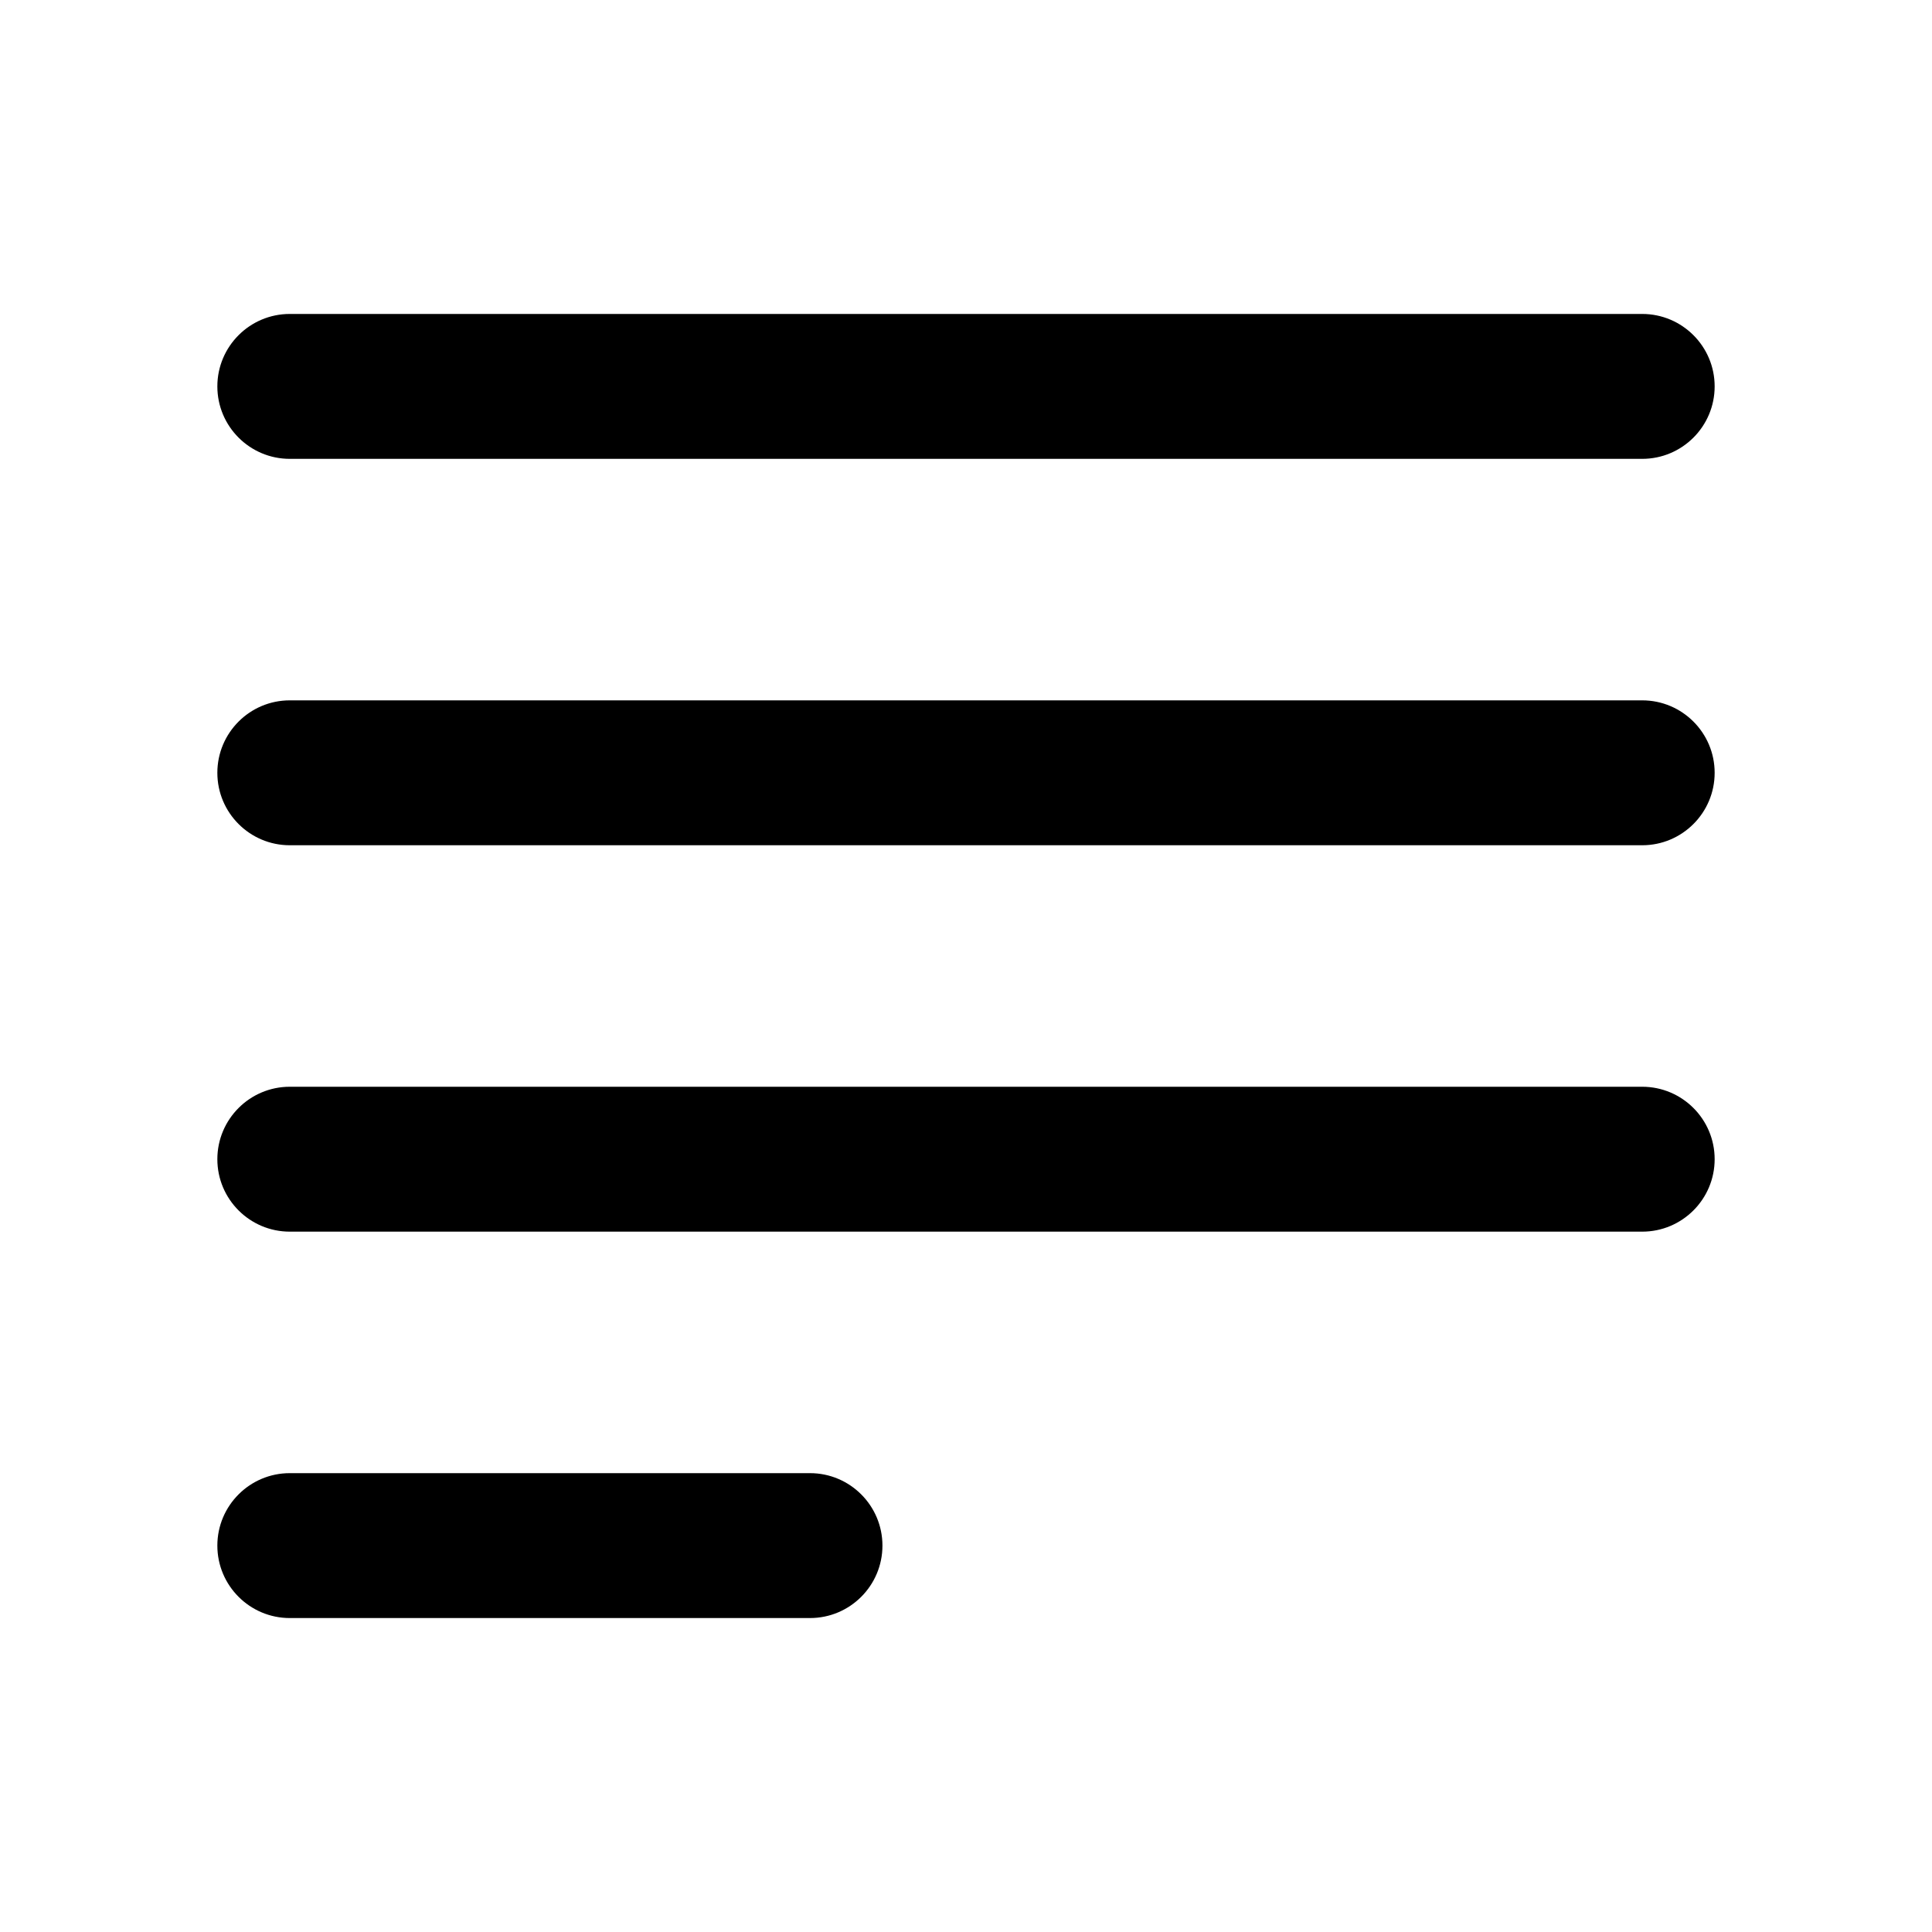
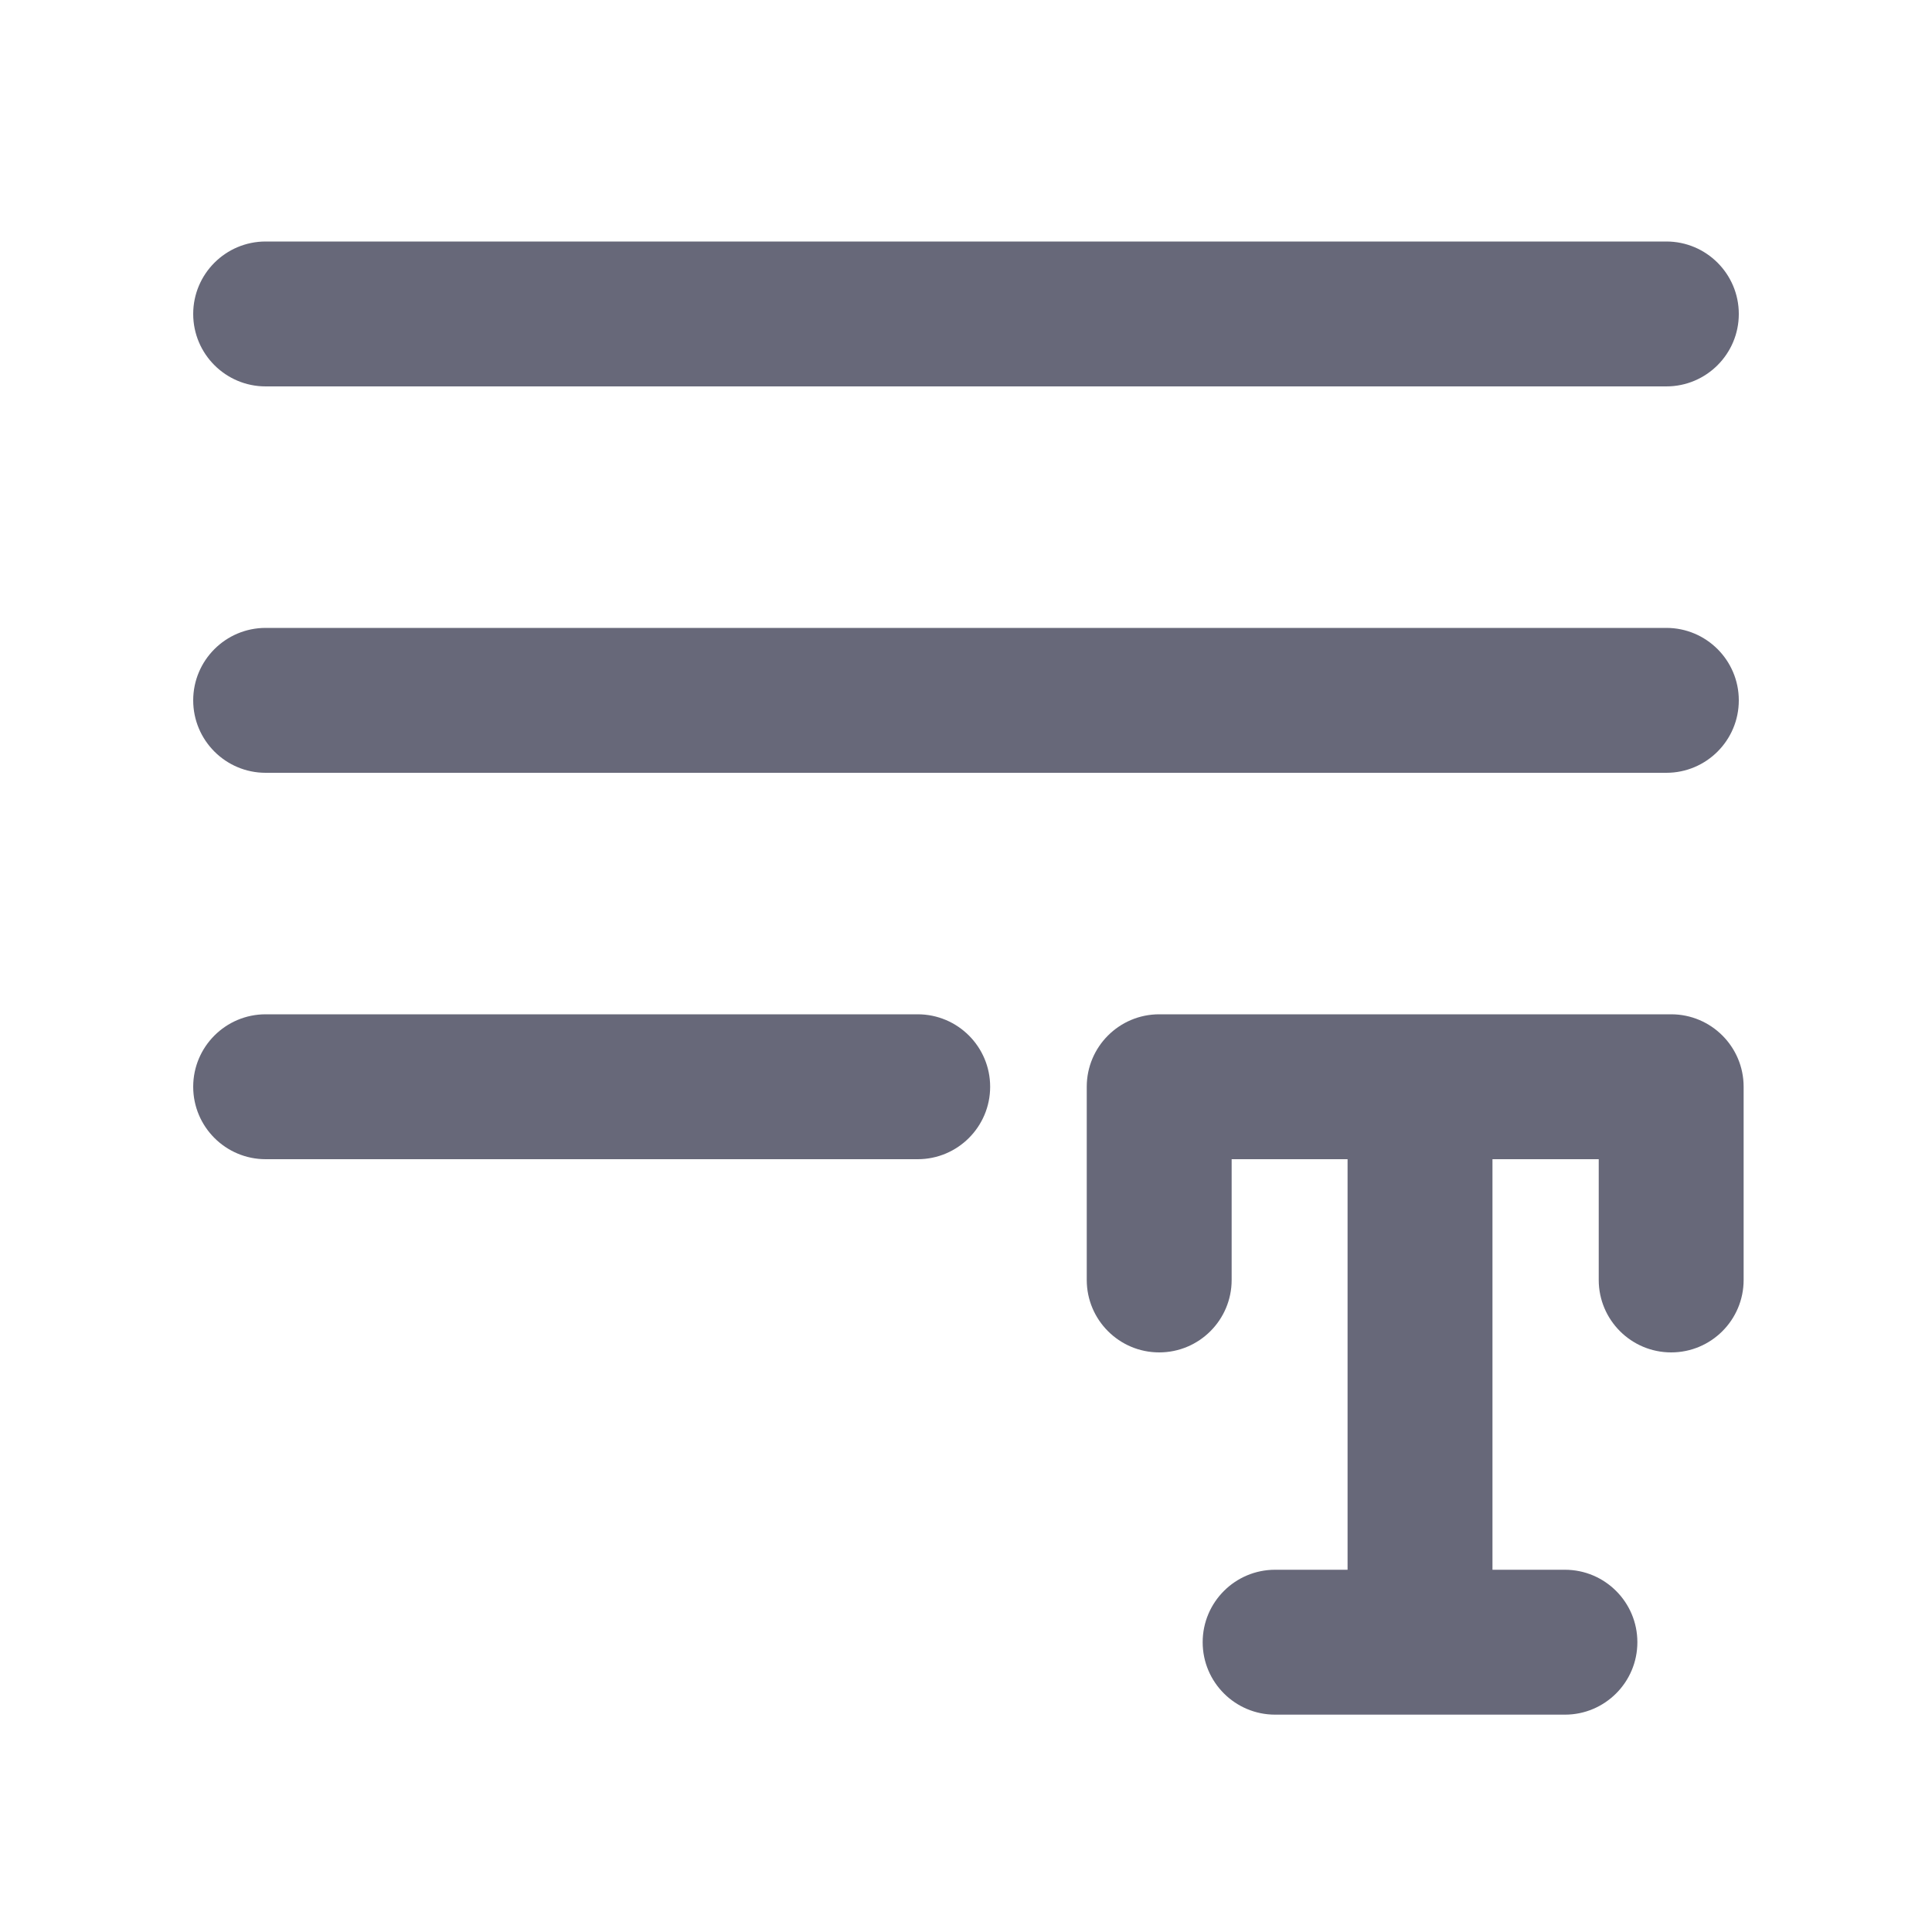
<svg xmlns="http://www.w3.org/2000/svg" width="20" height="20" viewBox="0 0 20 20" fill="none">
-   <path fill-rule="evenodd" clip-rule="evenodd" d="M2.25 4C2.25 3.586 2.586 3.25 3 3.25H17C17.414 3.25 17.75 3.586 17.75 4C17.75 4.414 17.414 4.75 17 4.75H3C2.586 4.75 2.25 4.414 2.25 4ZM3 7.25C2.586 7.25 2.25 7.586 2.25 8C2.25 8.414 2.586 8.75 3 8.75H17C17.414 8.75 17.75 8.414 17.75 8C17.75 7.586 17.414 7.25 17 7.25H3ZM3 11.25C2.586 11.25 2.25 11.586 2.25 12C2.25 12.414 2.586 12.75 3 12.75H17C17.414 12.75 17.75 12.414 17.75 12C17.75 11.586 17.414 11.25 17 11.25H3ZM3 15.25C2.586 15.25 2.25 15.586 2.25 16C2.25 16.414 2.586 16.75 3 16.75H8.385C8.799 16.75 9.135 16.414 9.135 16C9.135 15.586 8.799 15.25 8.385 15.25H3Z" fill="currentColor" />
+   <path fill-rule="evenodd" clip-rule="evenodd" d="M2 3.25C2 2.836 2.336 2.5 2.75 2.5H17.25C17.664 2.5 18 2.836 18 3.25C18 3.664 17.664 4 17.25 4H2.75C2.336 4 2 3.664 2 3.25ZM2 7.25C2 6.836 2.336 6.5 2.75 6.5H17.25C17.664 6.5 18 6.836 18 7.25C18 7.664 17.664 8 17.25 8H2.75C2.336 8 2 7.664 2 7.25ZM2.75 10.5C2.336 10.5 2 10.836 2 11.25C2 11.664 2.336 12 2.75 12H9.5C9.914 12 10.25 11.664 10.25 11.25C10.25 10.836 9.914 10.5 9.5 10.5H2.75ZM13.95 12H12.75V13.25C12.75 13.664 12.414 14 12 14C11.586 14 11.25 13.664 11.25 13.25V11.25C11.25 10.836 11.586 10.5 12 10.5H17.3C17.714 10.5 18.05 10.836 18.05 11.25V13.25C18.05 13.664 17.714 14 17.3 14C16.886 14 16.55 13.664 16.55 13.25V12H15.45V16.25H16.2C16.614 16.25 16.95 16.586 16.95 17C16.95 17.414 16.614 17.75 16.2 17.75H13.2C12.786 17.75 12.45 17.414 12.45 17C12.45 16.586 12.786 16.25 13.2 16.25H13.95V12Z" fill="#676879" />
</svg>
